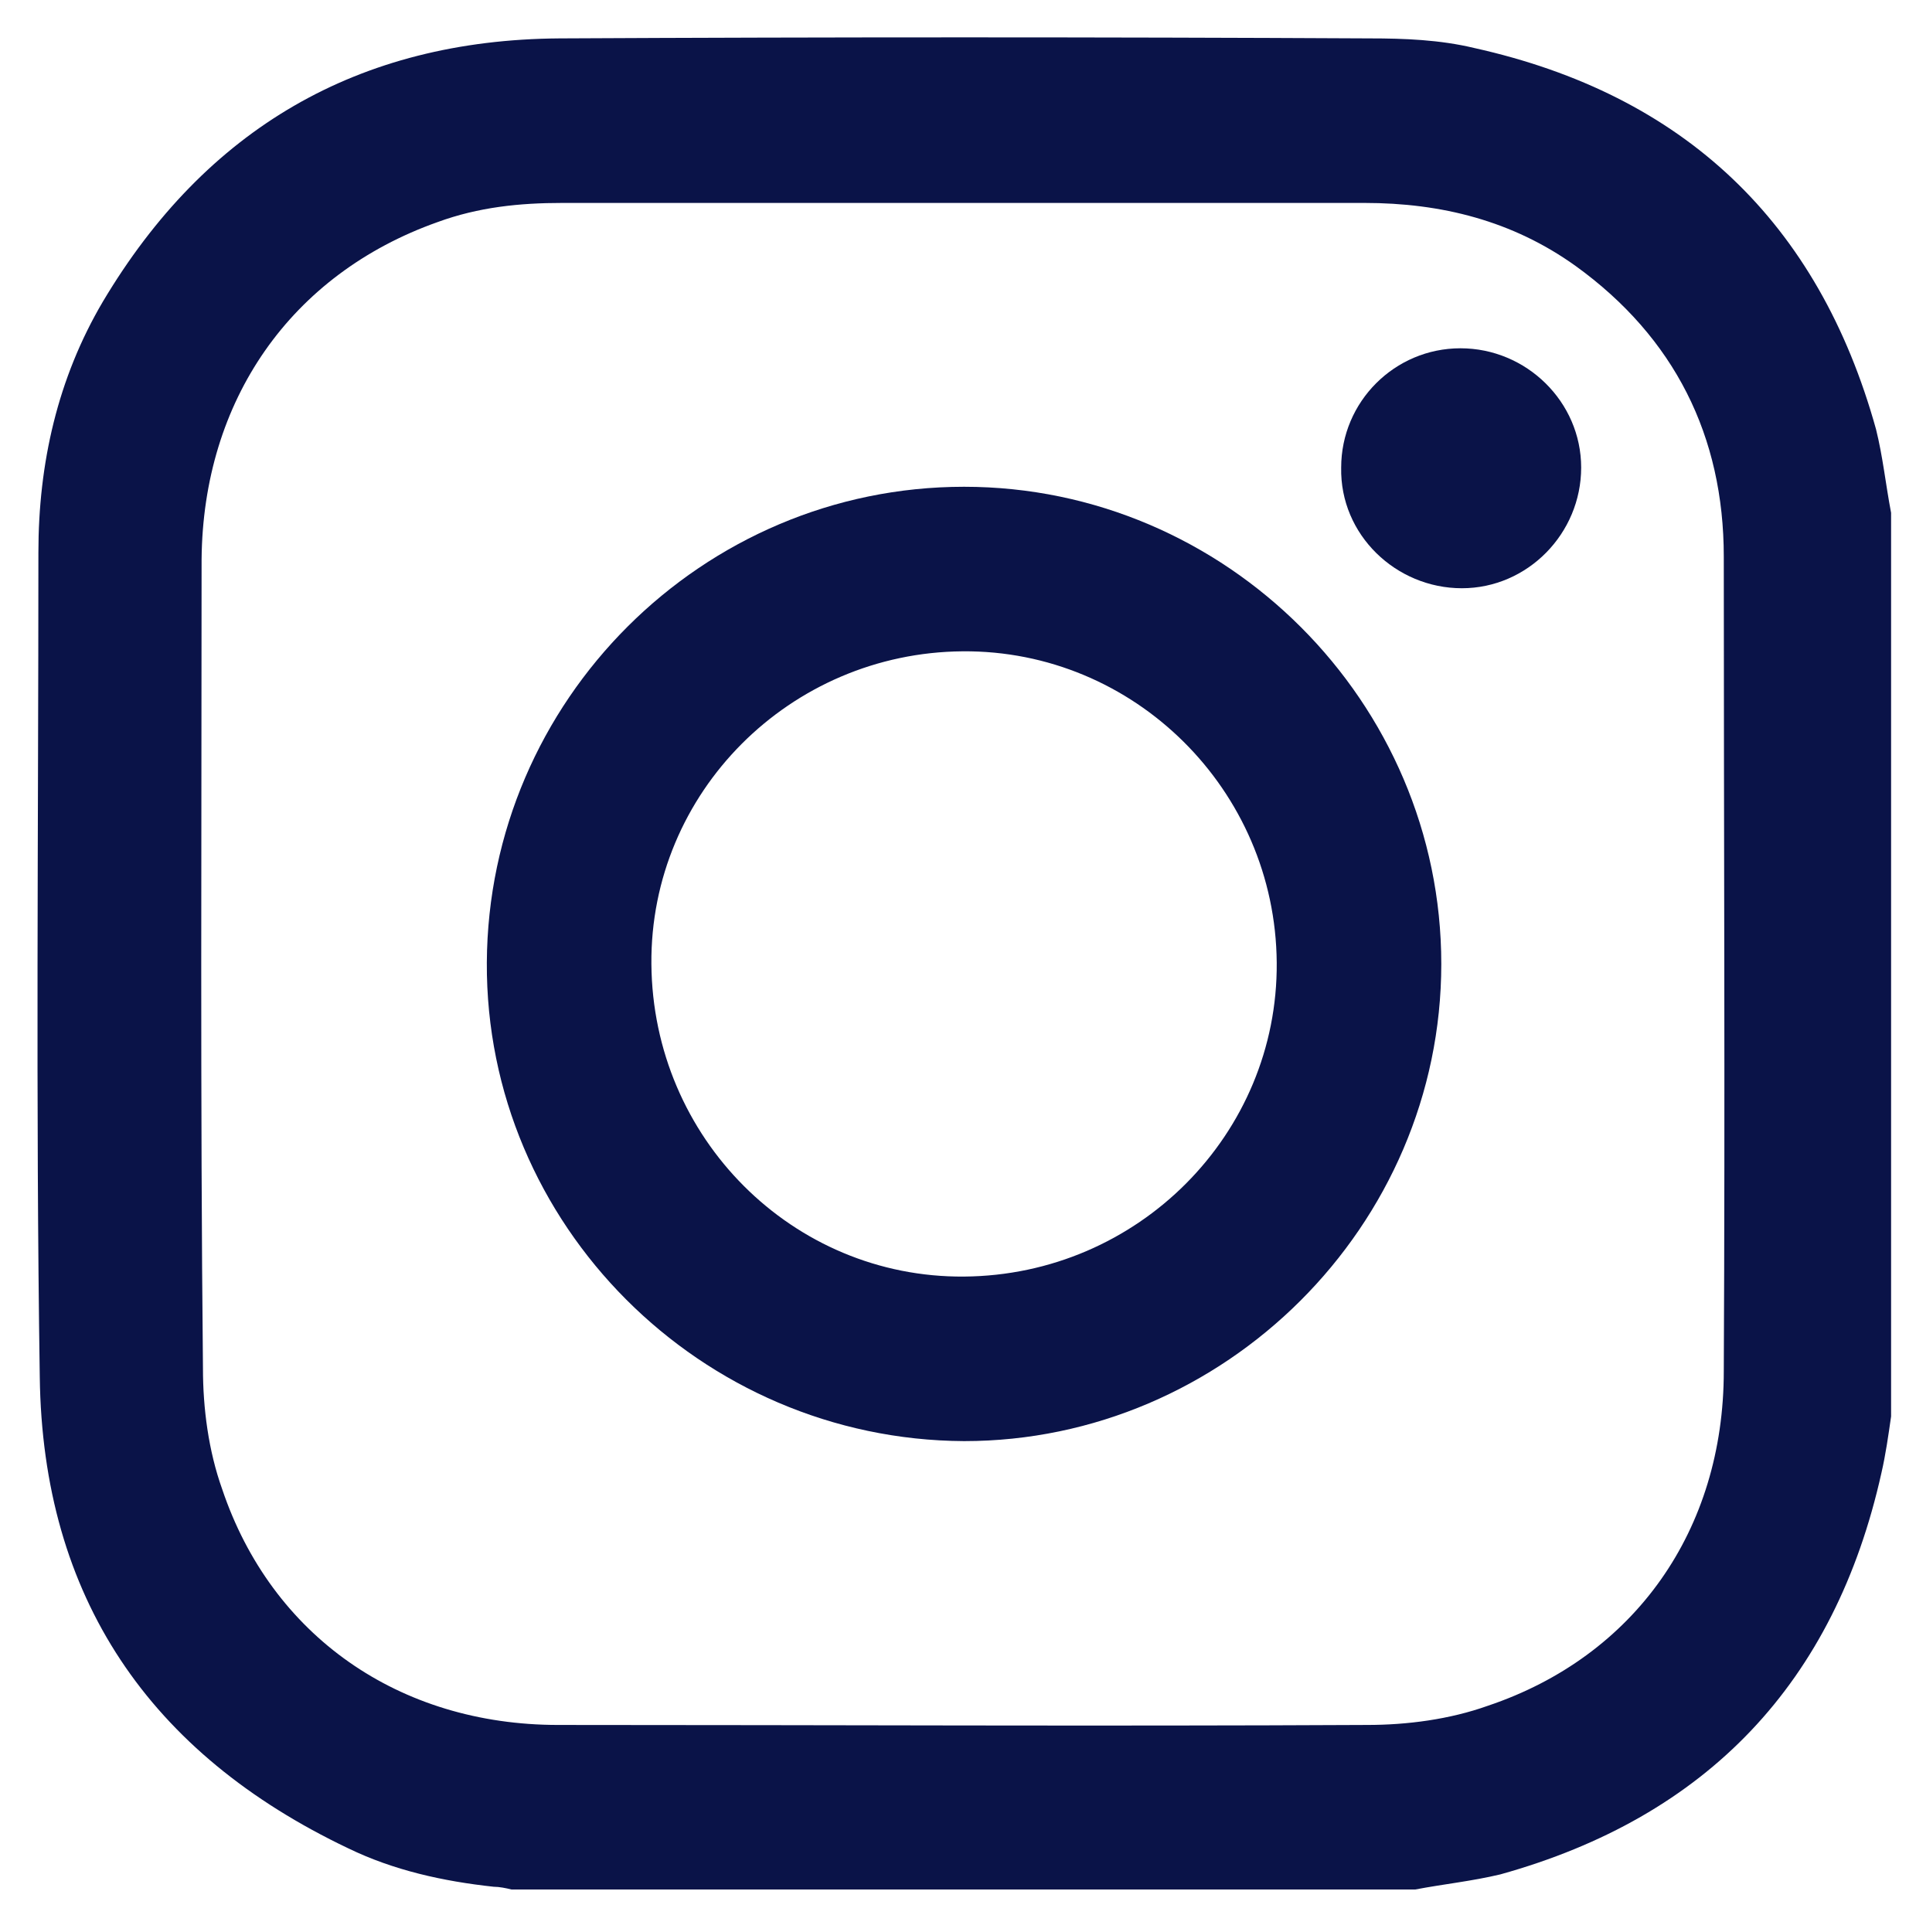
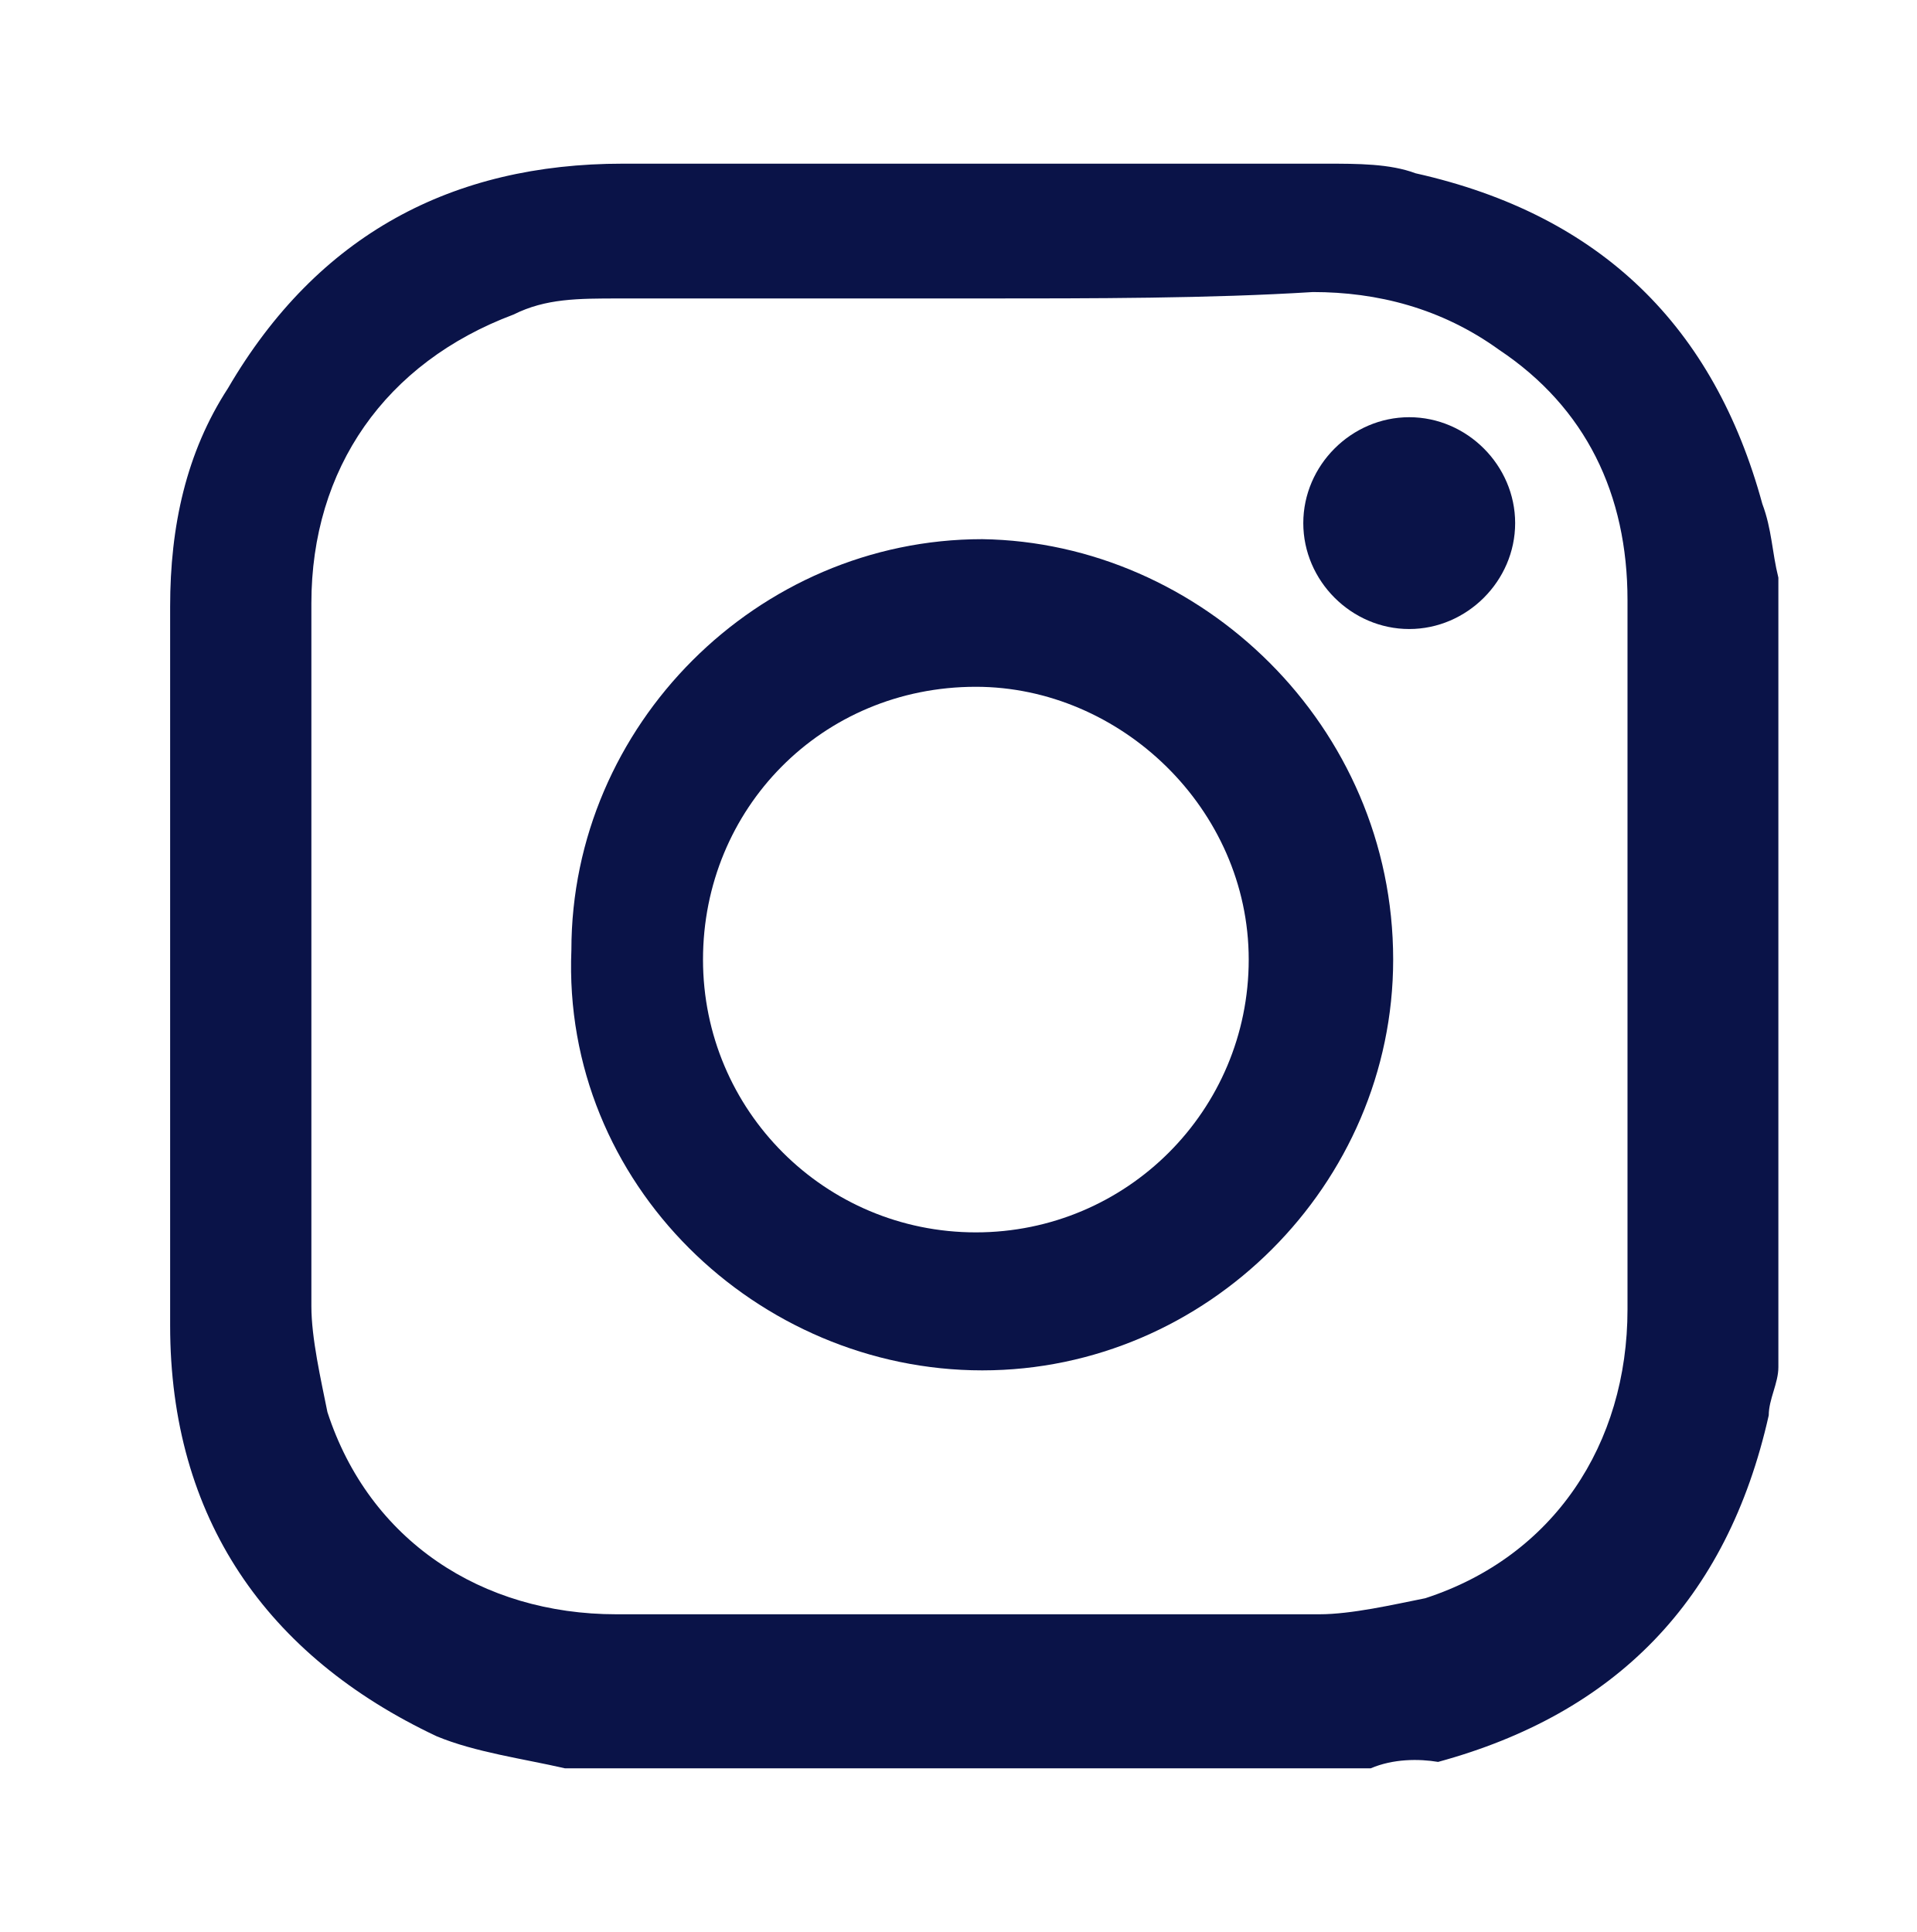
- <svg xmlns="http://www.w3.org/2000/svg" version="1.1" id="Calque_1" x="0px" y="0px" viewBox="0 0 139.7 140.9" style="enable-background:new 0 0 139.7 140.9;" xml:space="preserve">
+ <svg xmlns="http://www.w3.org/2000/svg" version="1.1" id="Calque_1" x="0px" y="0px" viewBox="0 0 59.7 60.2" style="enable-background:new 0 0 59.7 60.2;" xml:space="preserve">
  <style type="text/css">
	.st0{fill:#0A1348;}
</style>
  <g>
-     <path class="st0" d="M103.2,137.8c-22,0-43.9,0-65.9,0c-0.4-0.1-0.9-0.2-1.3-0.2c-3.7-0.4-7.3-1.2-10.6-2.8   c-14.5-6.9-22.3-18.3-22.5-34.4c-0.3-20-0.1-40.1-0.1-60.1c0-6.5,1.4-12.7,4.7-18.3C15,9.4,26.1,2.9,40.8,2.8   c19.7-0.1,39.4-0.1,59.1,0c2.5,0,5.1,0.1,7.6,0.7c15.3,3.4,25.1,12.7,29.3,27.8c0.5,2,0.7,4,1.1,6.1c0,22,0,43.9,0,65.9   c-0.2,1.4-0.4,2.8-0.7,4.1c-3.4,15.3-12.7,25.1-27.8,29.3C107.3,137.2,105.3,137.4,103.2,137.8z M70.4,14.8c-9.8,0-19.6,0-29.4,0   c-3.1,0-6.1,0.3-9.1,1.4c-10.7,3.8-17.1,13-17.2,24.6c0,19.7-0.1,39.4,0.1,59c0,2.9,0.4,6,1.4,8.8c3.6,10.7,12.9,17.2,24.5,17.2   c19.7,0,39.4,0.1,59,0c2.9,0,6-0.4,8.8-1.4c10.7-3.6,17.2-12.8,17.2-24.4c0.1-19.8,0-39.6,0-59.4c0-8.8-3.6-16-10.8-21.2   c-4.6-3.3-9.8-4.6-15.4-4.6C89.9,14.8,80.1,14.8,70.4,14.8z" />
-     <path class="st0" d="M105.1,70.3c0,19.1-15.8,34.8-34.8,34.8C51.1,105,35.4,89.3,35.5,70.2s15.7-34.7,34.8-34.7   C89.4,35.5,105.1,51.2,105.1,70.3z M70.2,47.5c-12.6,0.1-22.8,10.3-22.7,22.8C47.6,83,57.8,93.2,70.3,93.1   C83,93,93.2,82.7,93.1,70.2C93,57.6,82.7,47.4,70.2,47.5z" />
-     <path class="st0" d="M106.6,42.9c-4.8,0-8.9-3.9-8.8-8.8c0-4.8,3.9-8.7,8.7-8.7c4.8,0,8.8,3.9,8.8,8.7   C115.3,38.9,111.4,42.9,106.6,42.9z" />
+     <path class="st0" d="M42.7,55.1c-8.3,0-16.3,0-24.6,0c-0.3,0-0.3,0-0.5,0c-1.3-0.3-2.8-0.5-4-1c-5.3-2.5-8.3-6.8-8.3-12.8   c0-7.5,0-14.8,0-22.4c0-2.5,0.5-4.8,1.8-6.8c2.8-4.8,7-7,12.3-7c7.3,0,14.6,0,21.9,0c1,0,2,0,2.8,0.3c5.8,1.3,9.3,4.8,10.8,10.3   c0.3,0.8,0.3,1.5,0.5,2.3c0,8.3,0,16.3,0,24.6c0,0.5-0.3,1-0.3,1.5c-1.3,5.8-4.8,9.3-10.3,10.8C44.2,54.8,43.4,54.8,42.7,55.1z    M30.4,9.3c-3.8,0-7.3,0-11.1,0c-1.3,0-2.3,0-3.3,0.5c-4,1.5-6.3,4.8-6.3,9c0,7.3,0,14.6,0,21.9c0,1,0.3,2.3,0.5,3.3   c1.3,4,4.8,6.3,9,6.3c7.3,0,14.6,0,21.9,0c1,0,2.3-0.3,3.3-0.5c4-1.3,6.3-4.8,6.3-9c0-7.3,0-14.8,0-22.1c0-3.3-1.3-6-4-7.8   c-1.8-1.3-3.8-1.8-5.8-1.8C37.7,9.3,34.1,9.3,30.4,9.3z" />
+     <path class="st0" d="M43.4,29.9c0,7-5.8,12.8-12.8,12.8s-13.1-5.8-12.8-13.1c0-7,5.8-12.8,12.8-12.8C37.4,16.9,43.4,22.6,43.4,29.9   z M30.4,21.4c-4.8,0-8.5,3.8-8.5,8.5s3.8,8.5,8.5,8.5s8.5-3.8,8.5-8.5S34.9,21.4,30.4,21.4z" />
+     <path class="st0" d="M43.9,19.6c-1.8,0-3.3-1.5-3.3-3.3s1.5-3.3,3.3-3.3s3.3,1.5,3.3,3.3C47.2,18.1,45.7,19.6,43.9,19.6z" />
  </g>
</svg>
